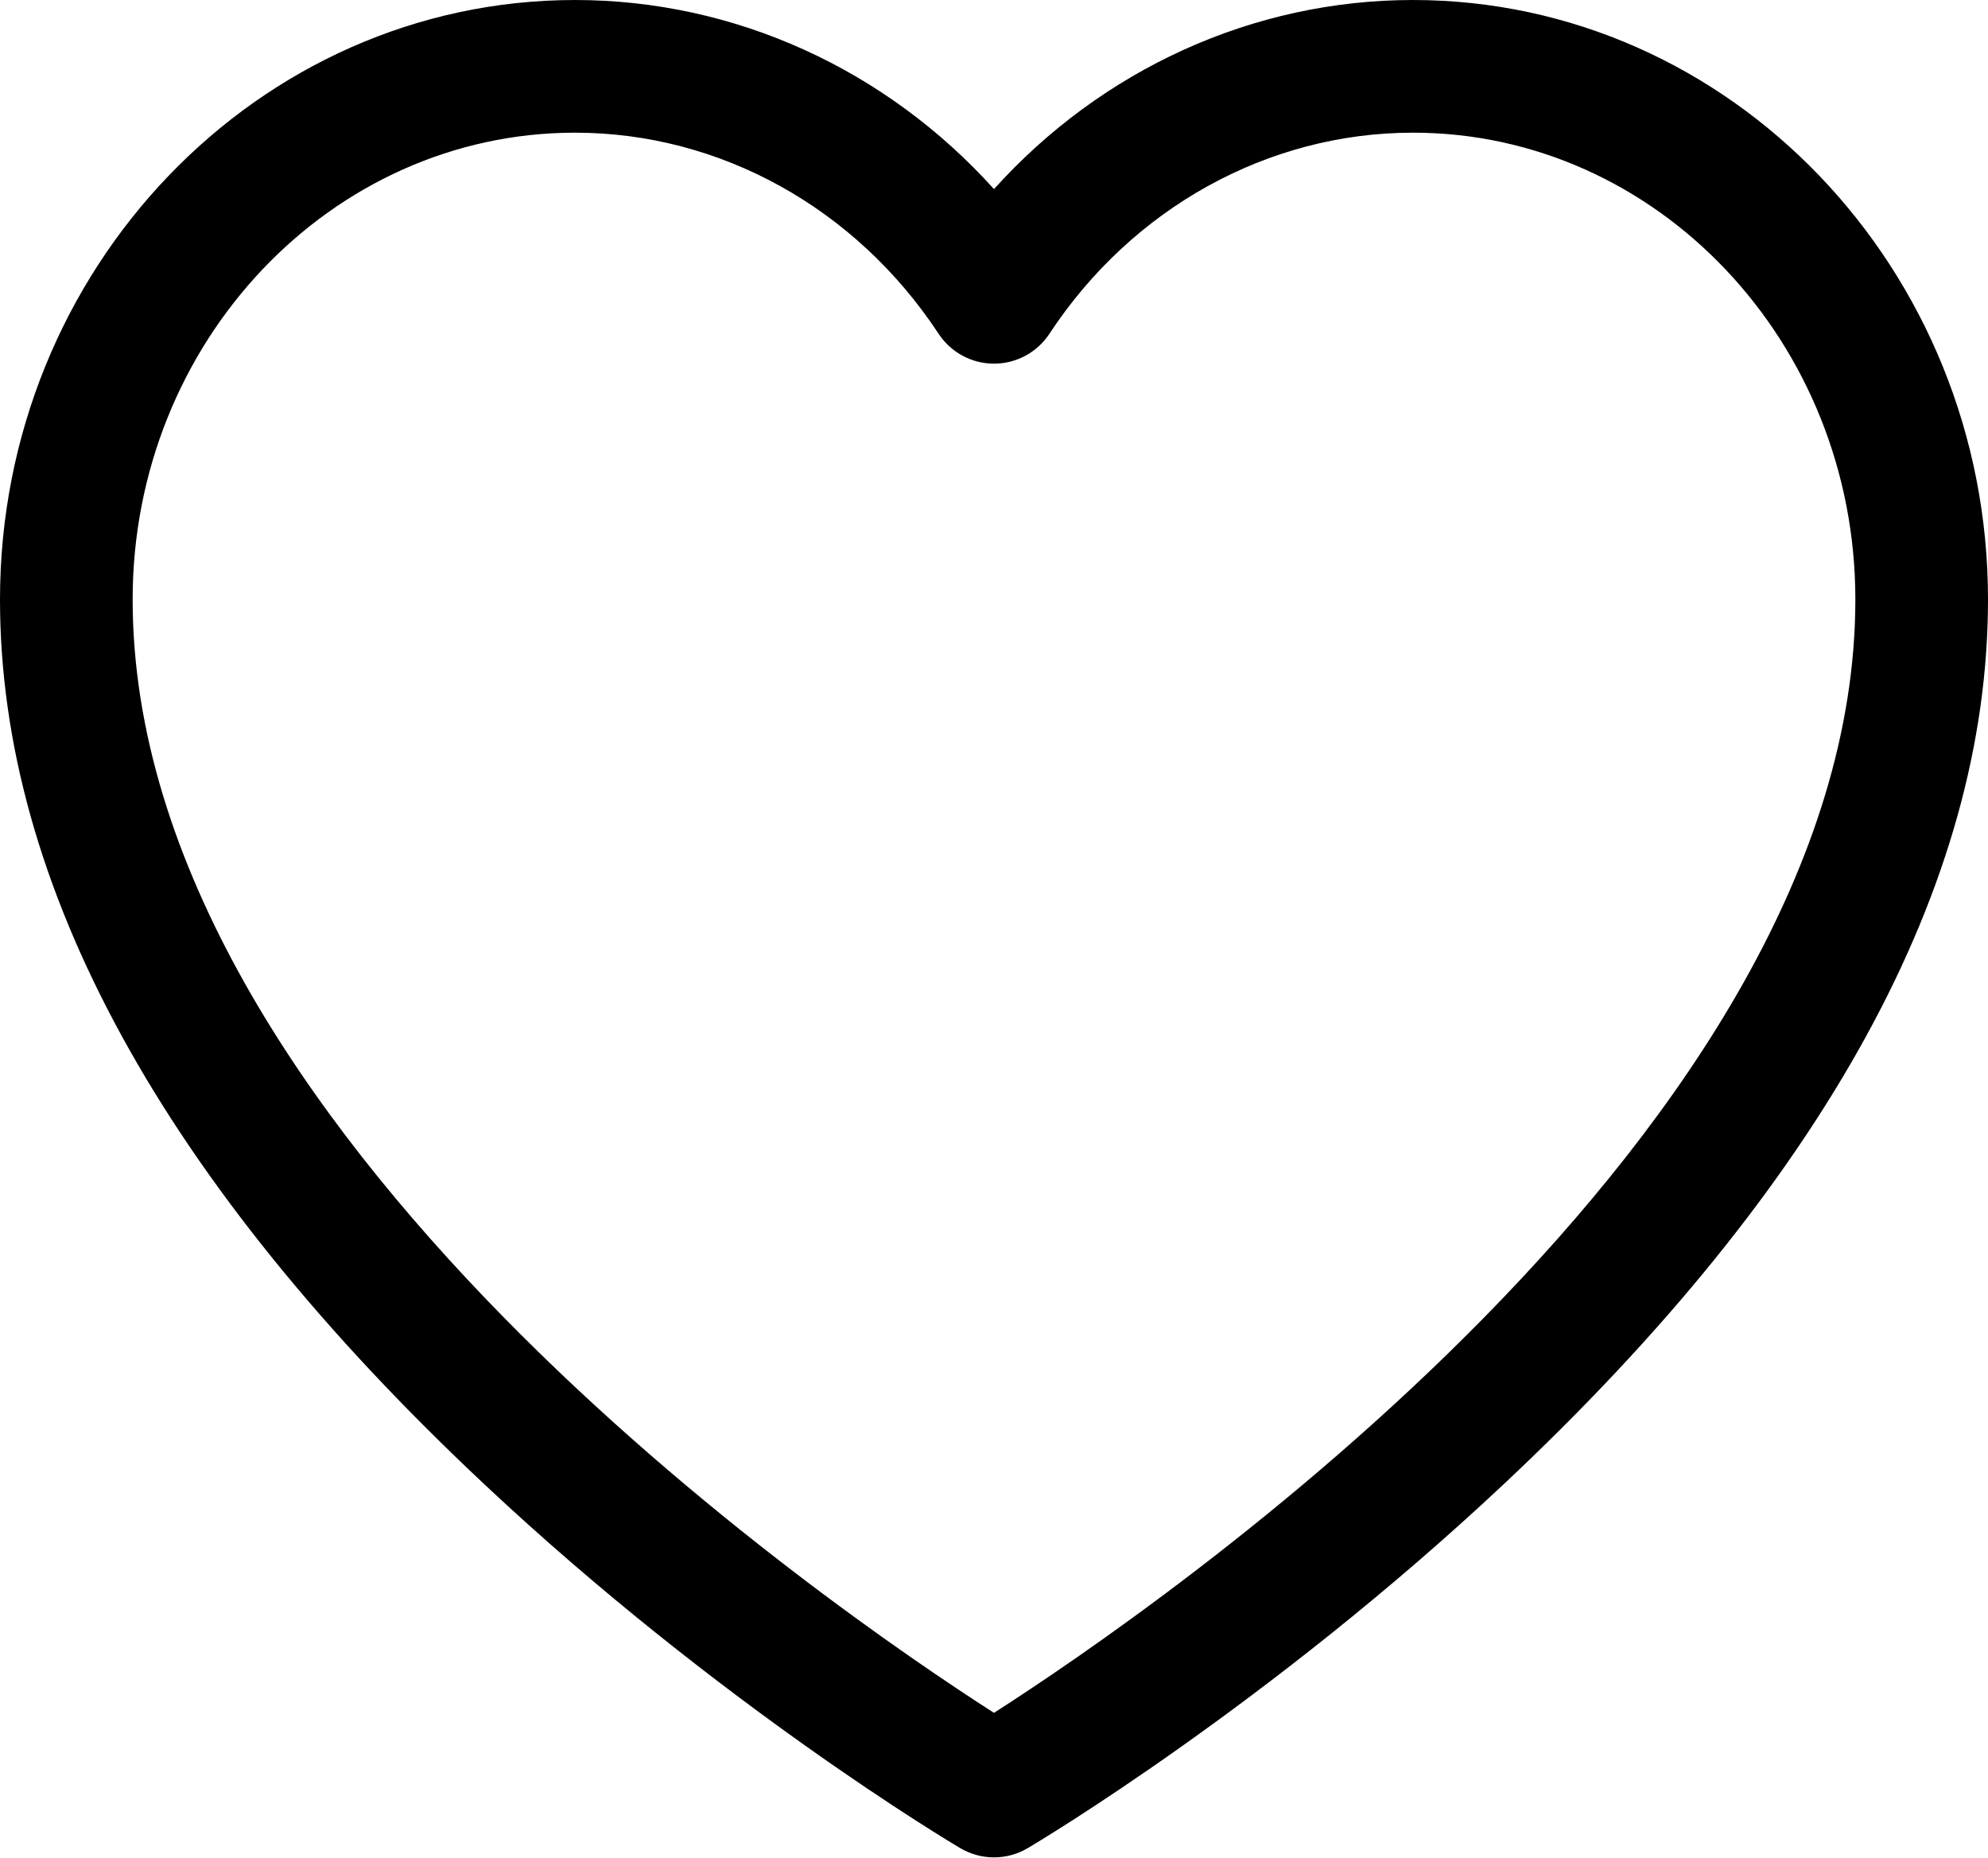
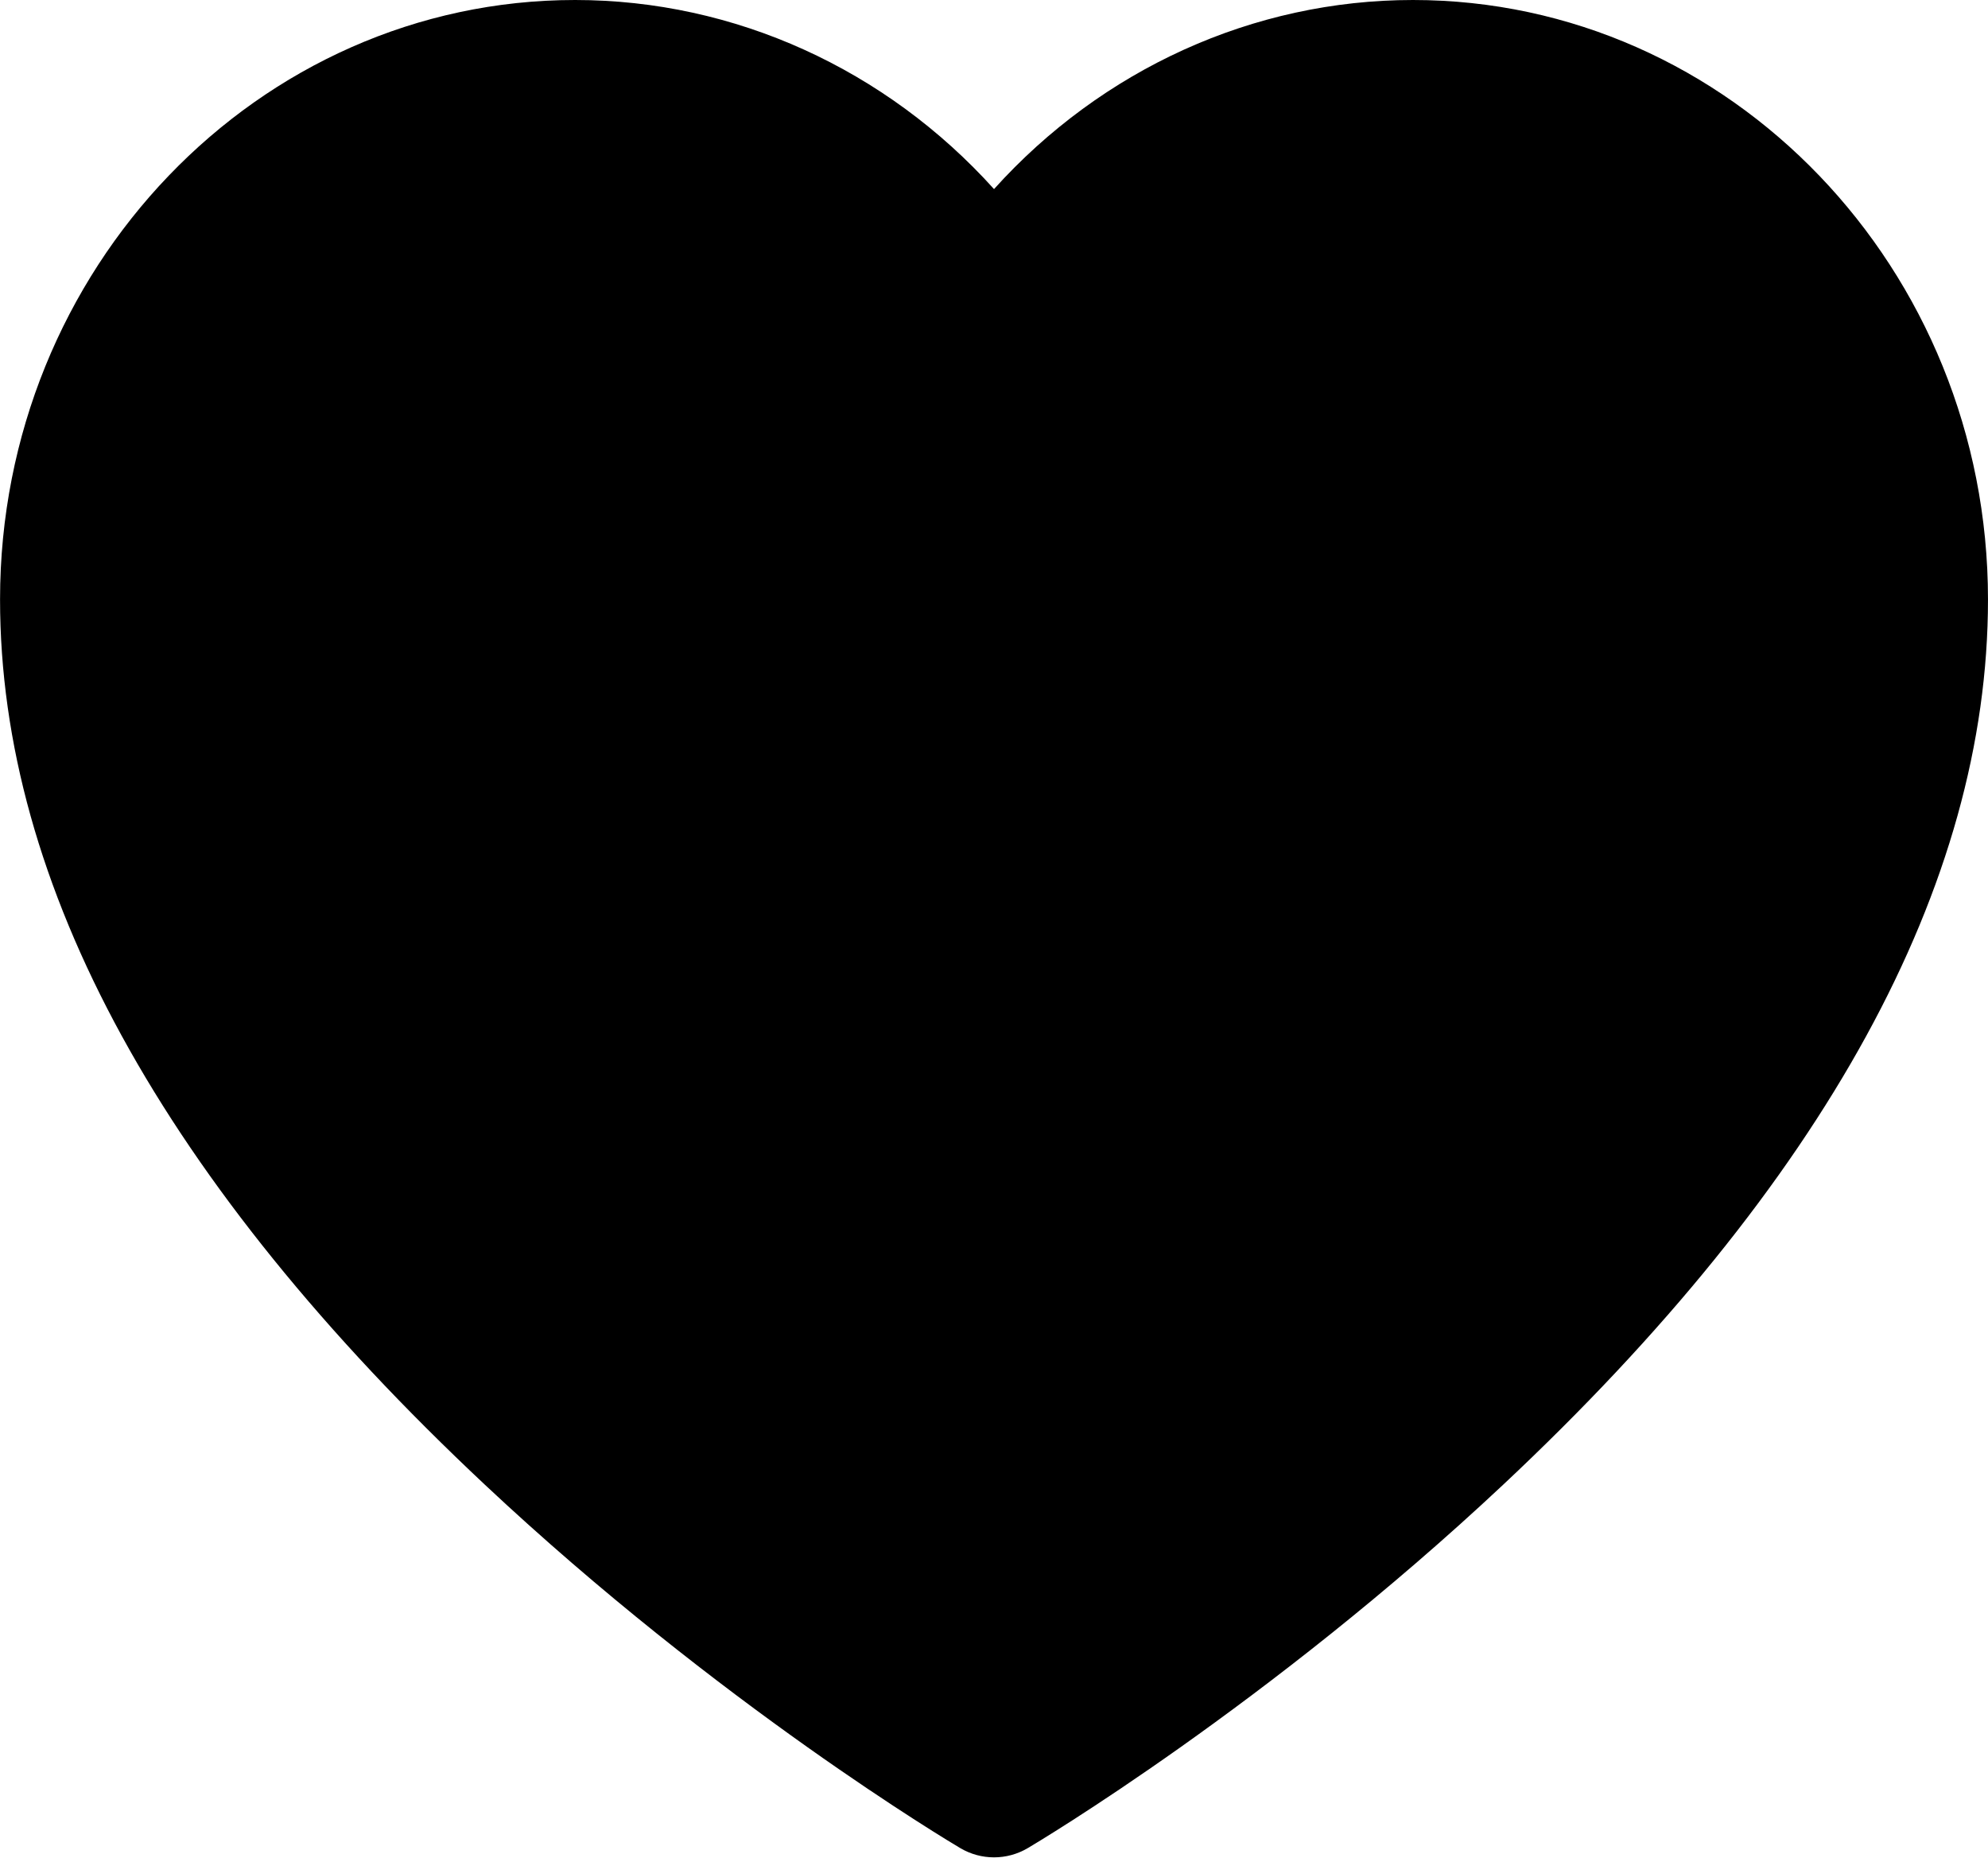
- <svg xmlns="http://www.w3.org/2000/svg" width="380.718" height="355.624" viewBox="0 0 100.732 94.092" version="1.1" id="svg1">
-   <defs id="defs1" />
-   <g id="layer1">
-     <path d="M 71.594,0 C 63.493,0 55.833,3.514 50.365,9.579 44.898,3.514 37.238,0 29.137,0 13.071,0 0,13.622 0,30.366 c 0,14.471 8.265,29.56 24.564,44.846 11.884,11.146 23.598,18.121 24.091,18.412 0.528,0.312 1.119,0.468 1.71,0.468 0.591,0 1.183,-0.156 1.71,-0.468 C 52.569,93.333 64.283,86.358 76.167,75.212 92.467,59.926 100.732,44.837 100.732,30.366 100.732,13.622 87.66,0 71.594,0 Z M 50.366,86.771 C 42.094,81.47 6.721,57.221 6.721,30.366 c 0,-13.038 10.056,-23.645 22.417,-23.645 7.336,0 14.222,3.809 18.421,10.188 0.622,0.944 1.676,1.513 2.807,1.513 1.131,0 2.186,-0.569 2.807,-1.513 4.199,-6.38 11.085,-10.188 18.421,-10.188 12.361,0 22.417,10.607 22.417,23.645 0,26.855 -35.374,51.104 -43.645,56.404 z" id="path2" style="stroke-width:0.42" />
-   </g>
+ <svg xmlns="http://www.w3.org/2000/svg" width="380.72" height="355.62" version="1.1" viewBox="0 0 100.73 94.092">
+   <path d="m71.594 0c-8.101 0-15.761 3.514-21.228 9.579-5.467-6.065-13.127-9.579-21.228-9.579-16.066 0-29.137 13.622-29.137 30.366 0 14.471 8.265 29.56 24.564 44.846 11.884 11.146 23.598 18.121 24.091 18.412 0.528 0.312 1.119 0.468 1.71 0.468s1.183-0.156 1.71-0.468c0.493-0.291 12.206-7.266 24.091-18.412 16.3-15.286 24.564-30.375 24.564-44.846 0-16.744-13.071-30.366-29.138-30.366z" stroke-width=".42" />
</svg>
